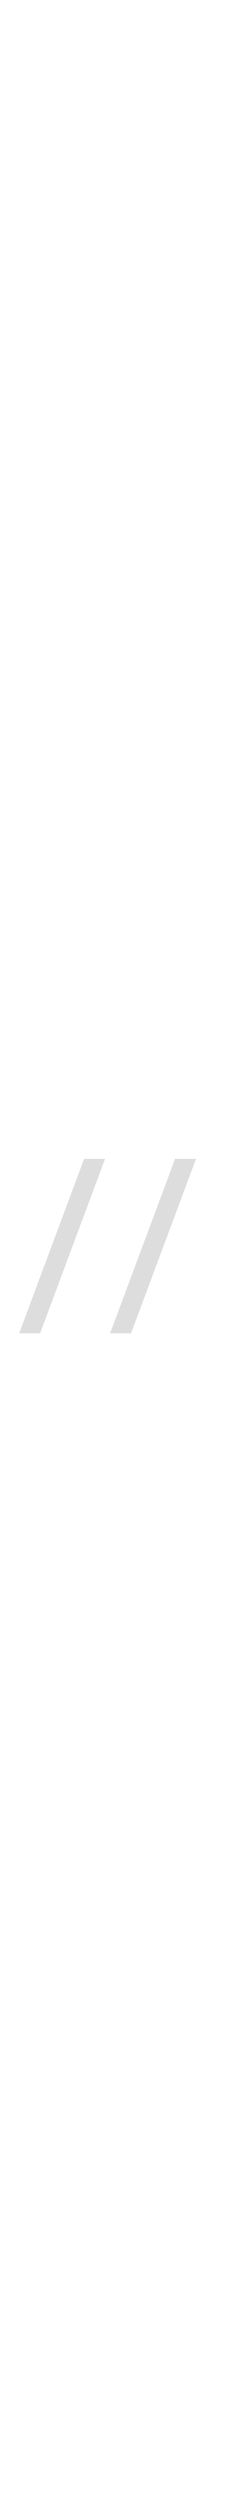
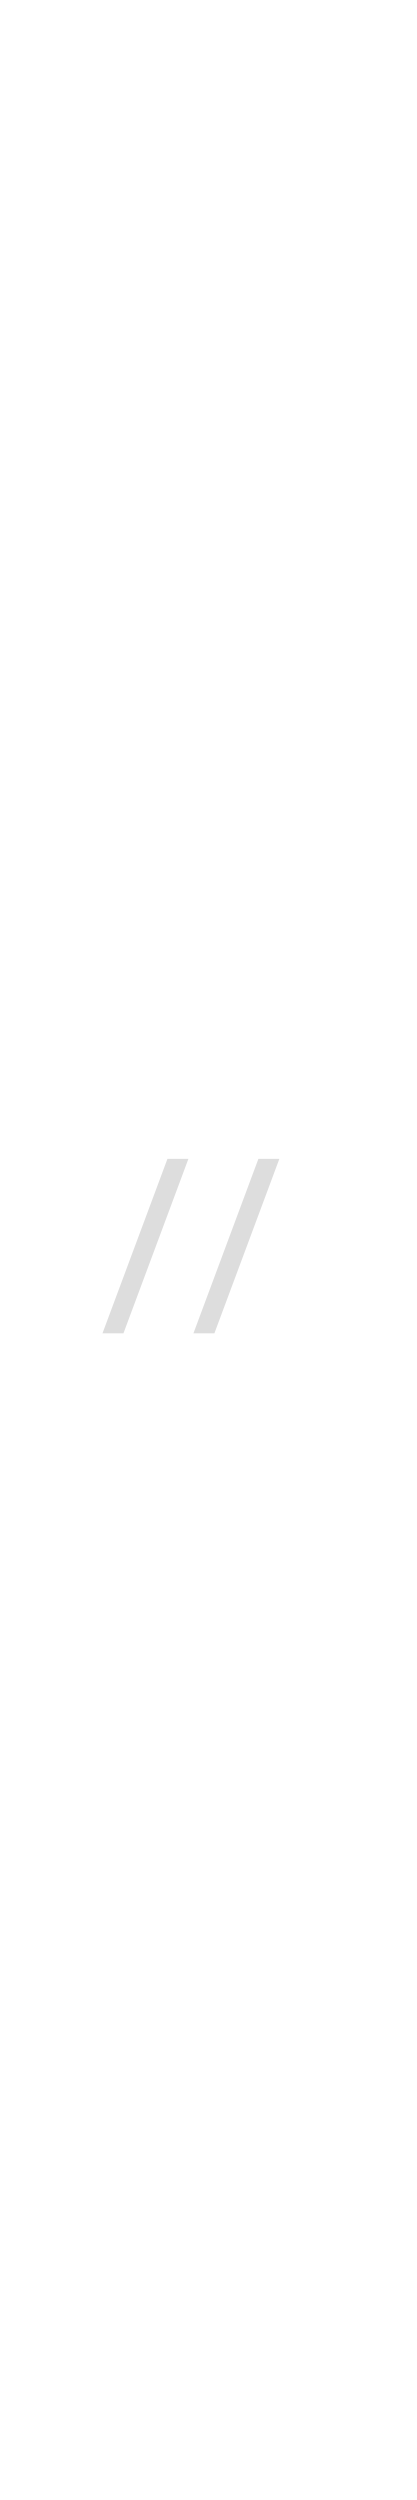
- <svg xmlns="http://www.w3.org/2000/svg" width="30" height="300" viewBox="0 0 30 300">
+ <svg xmlns="http://www.w3.org/2000/svg" width="50" height="300" viewBox="0 0 50 300">
  <defs>
    <style>
      .cls-1 {
        font-size: 29.333px;
        fill: #ddd;
        font-family: Rockwell;
      }
    </style>
  </defs>
-   <text id="_" data-name="//" class="cls-1" x="2" y="160">//</text>
+   <text id="_" data-name="//" class="cls-1" x="12" y="160">//</text>
</svg>
